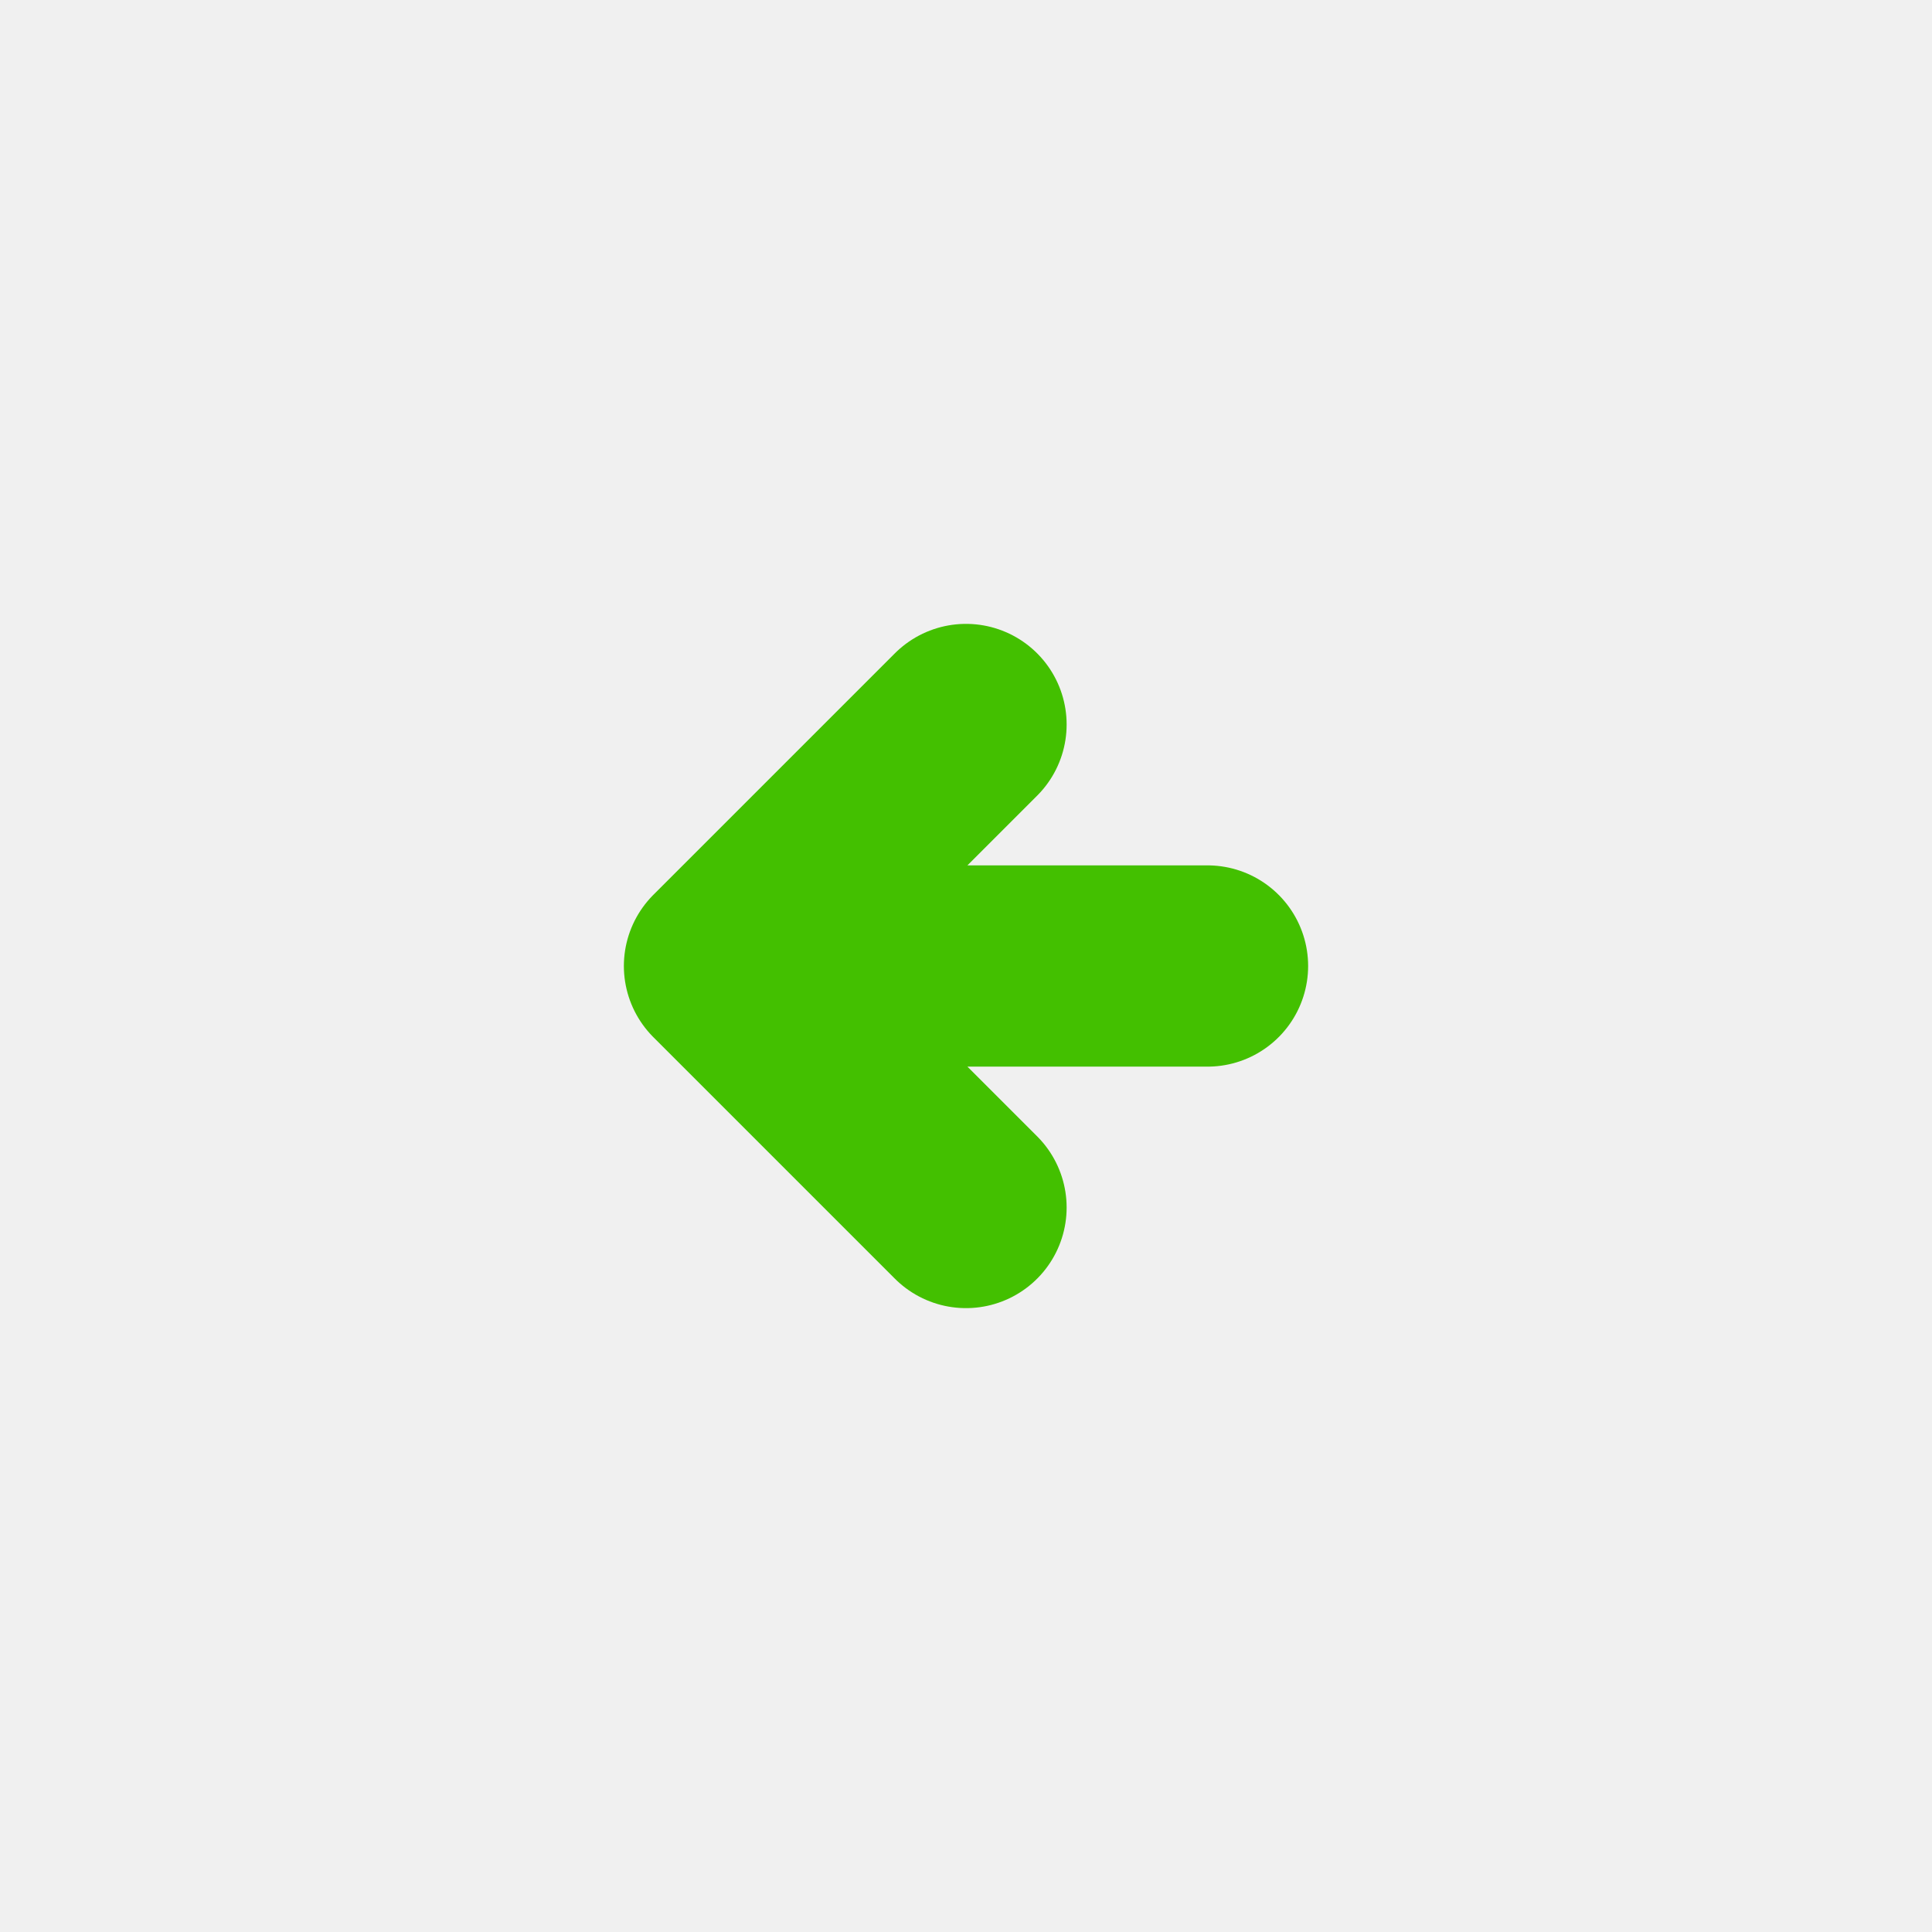
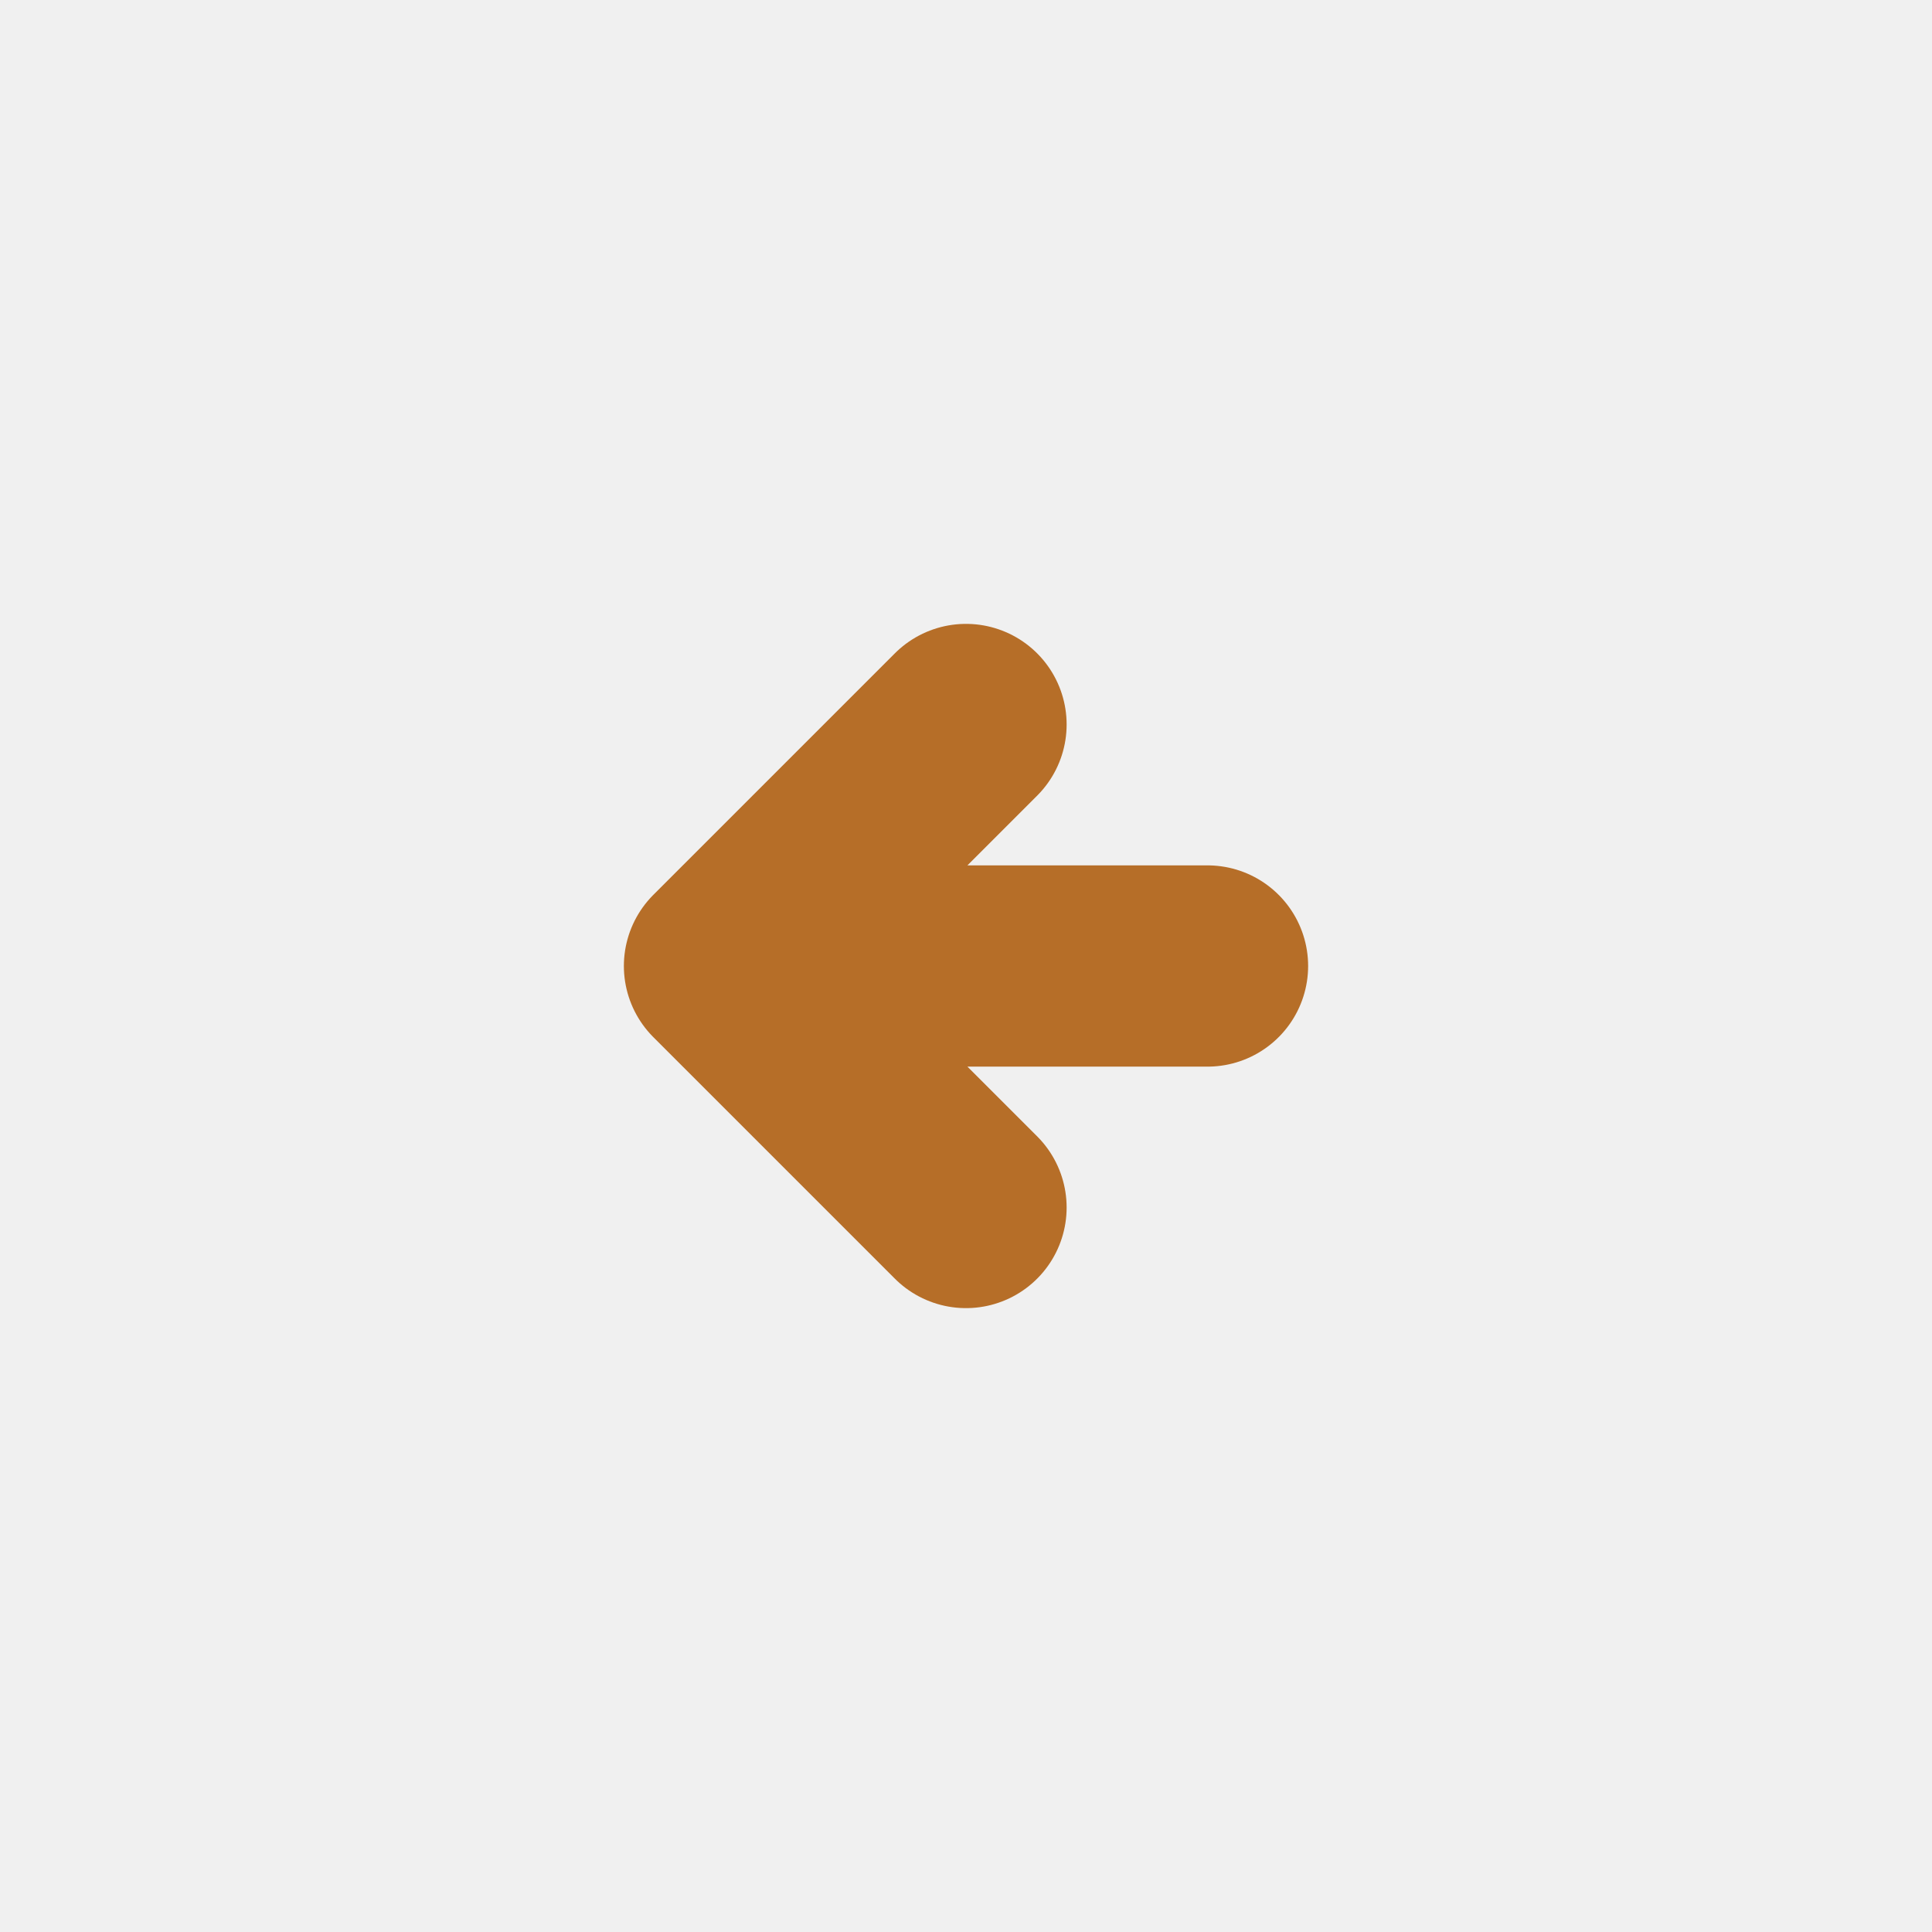
<svg xmlns="http://www.w3.org/2000/svg" viewBox="0 0 24 24" fill="none">
  <g id="SVGRepo_bgCarrier" stroke-width="0" />
  <g id="SVGRepo_tracerCarrier" stroke-linecap="round" stroke-linejoin="round" />
  <g id="SVGRepo_iconCarrier">
    <g clip-path="url(#clip0_429_11208)">
-       <path d="M12 9L9 12M9 12L12 15M9 12H15" stroke="#43c000" stroke-width="2.5" stroke-linecap="round" stroke-linejoin="round" />
+       <path d="M12 9L9 12M9 12L12 15M9 12H15" stroke="#B66E28" stroke-width="2.5" stroke-linecap="round" stroke-linejoin="round" />
    </g>
    <defs>
      <clipPath id="clip0_429_11208">
        <rect width="24" height="24" fill="white" />
      </clipPath>
    </defs>
  </g>
</svg>
